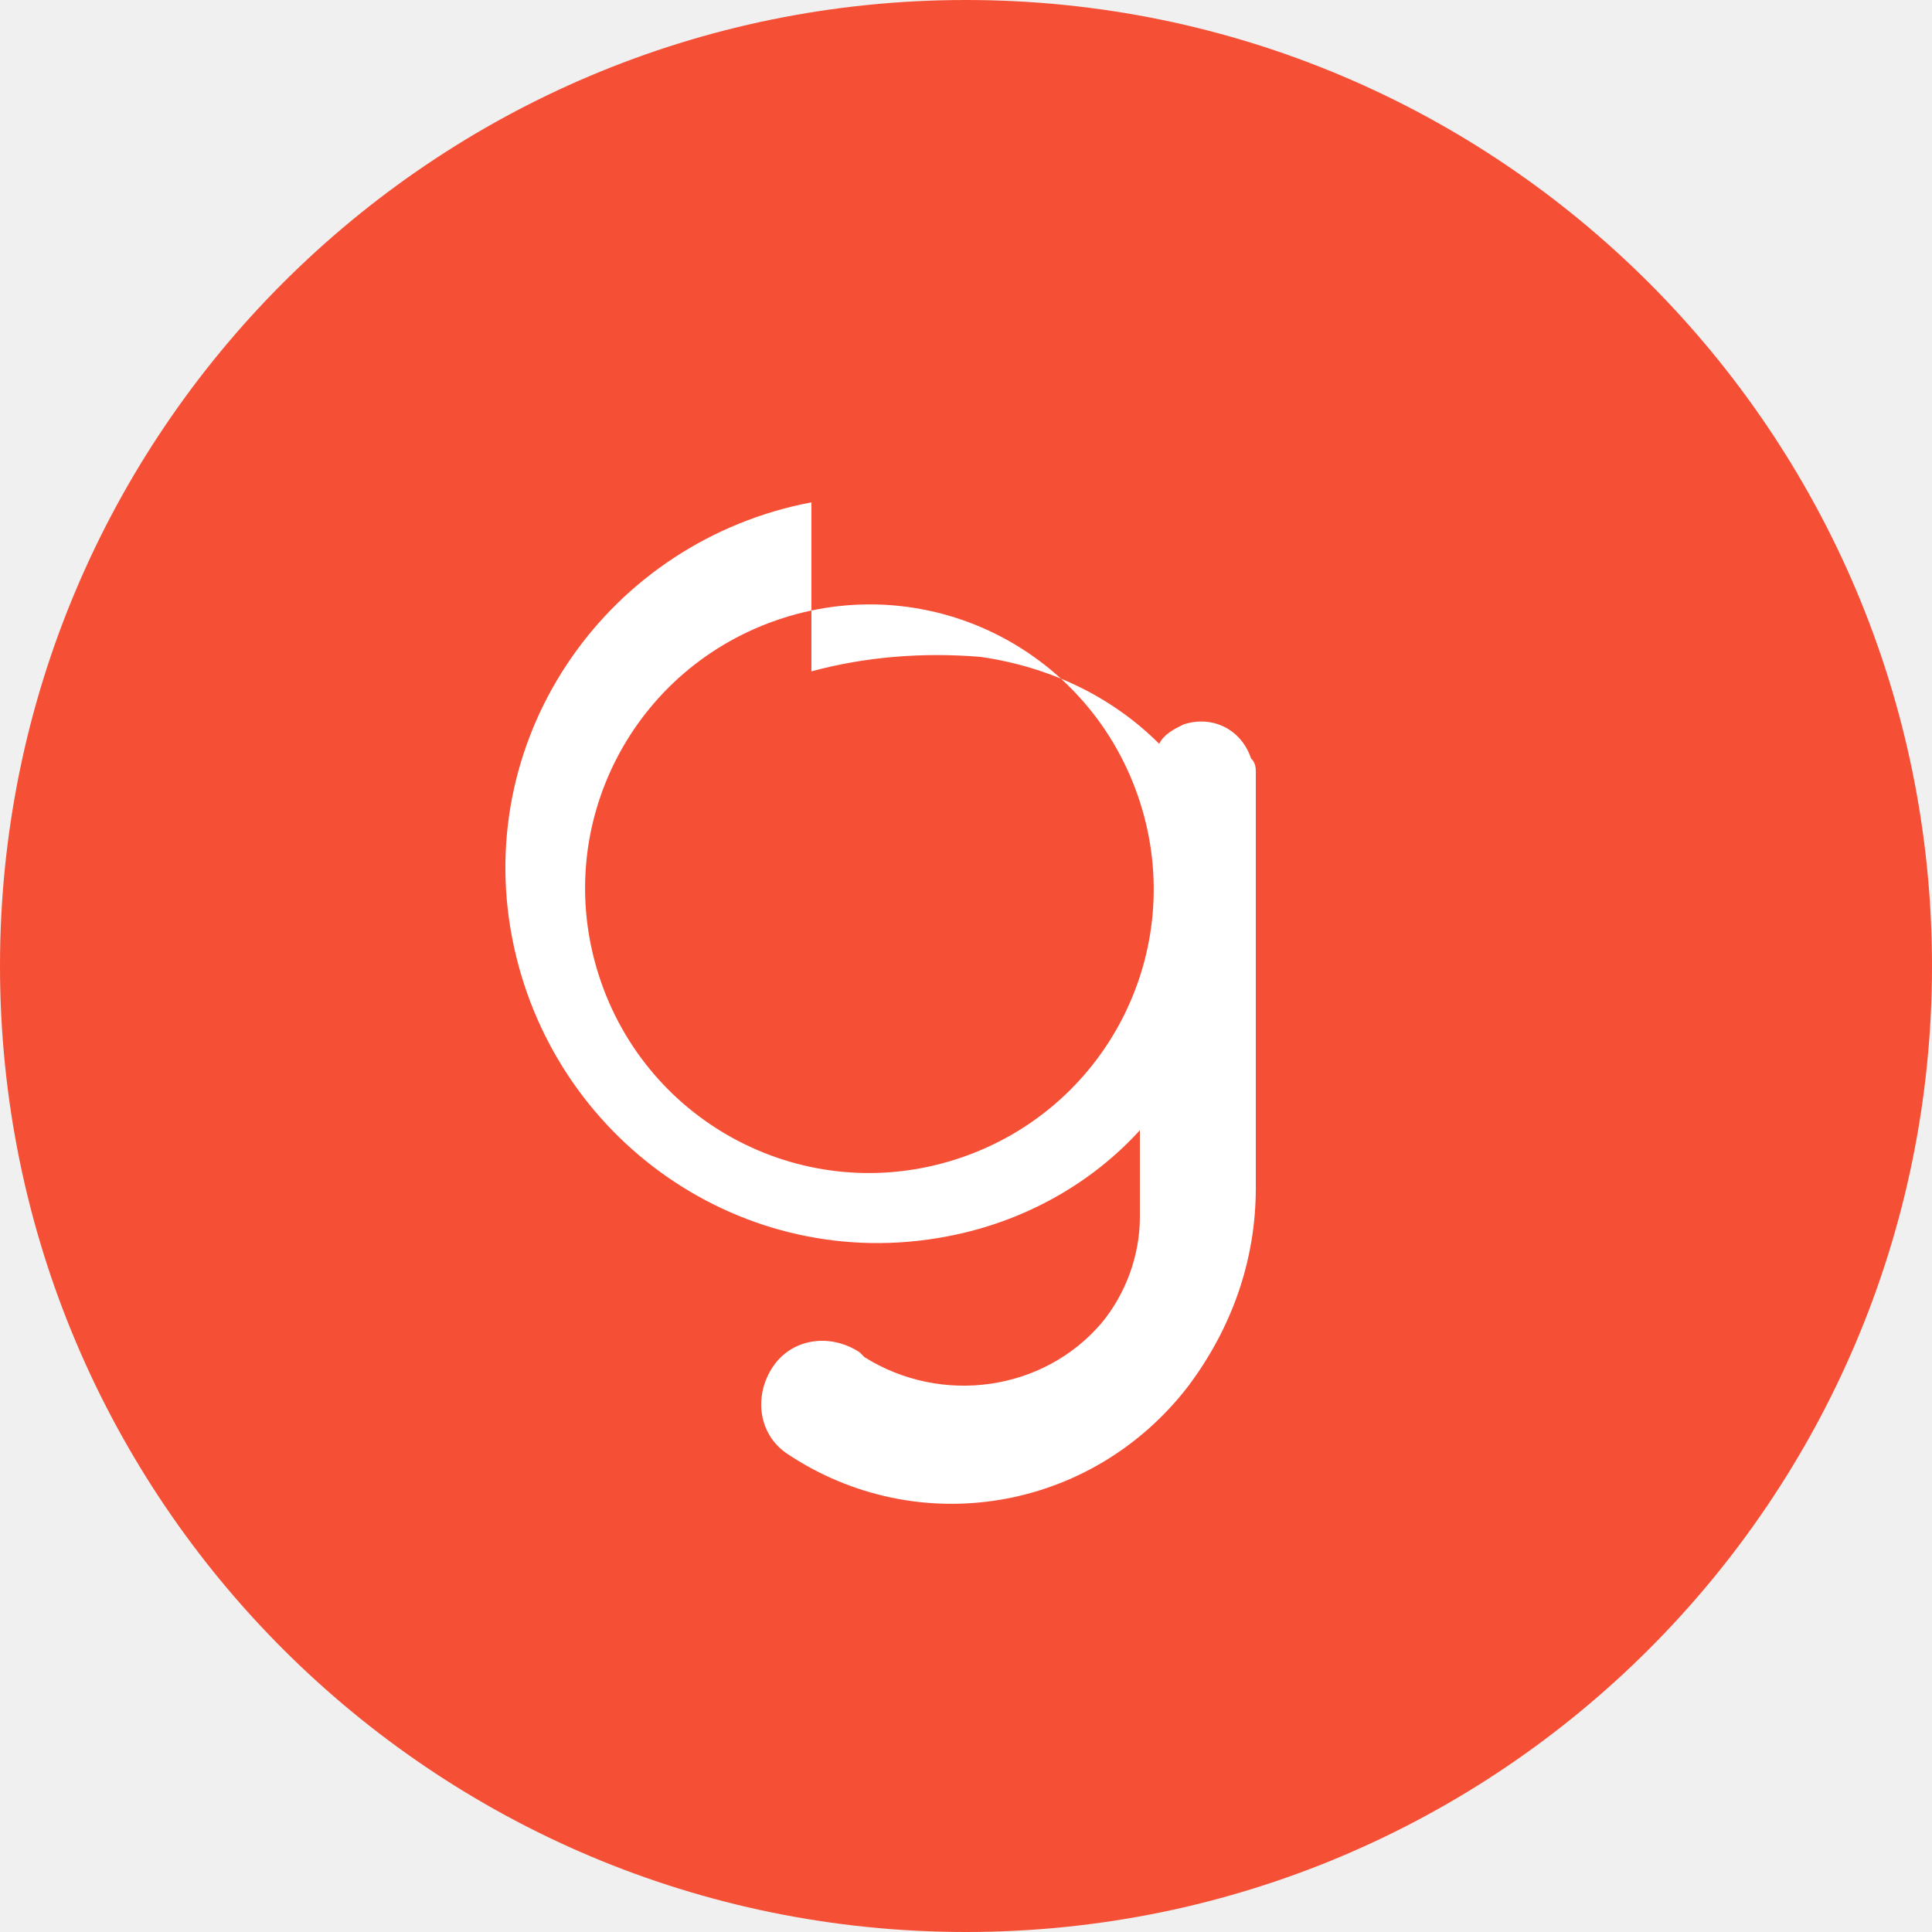
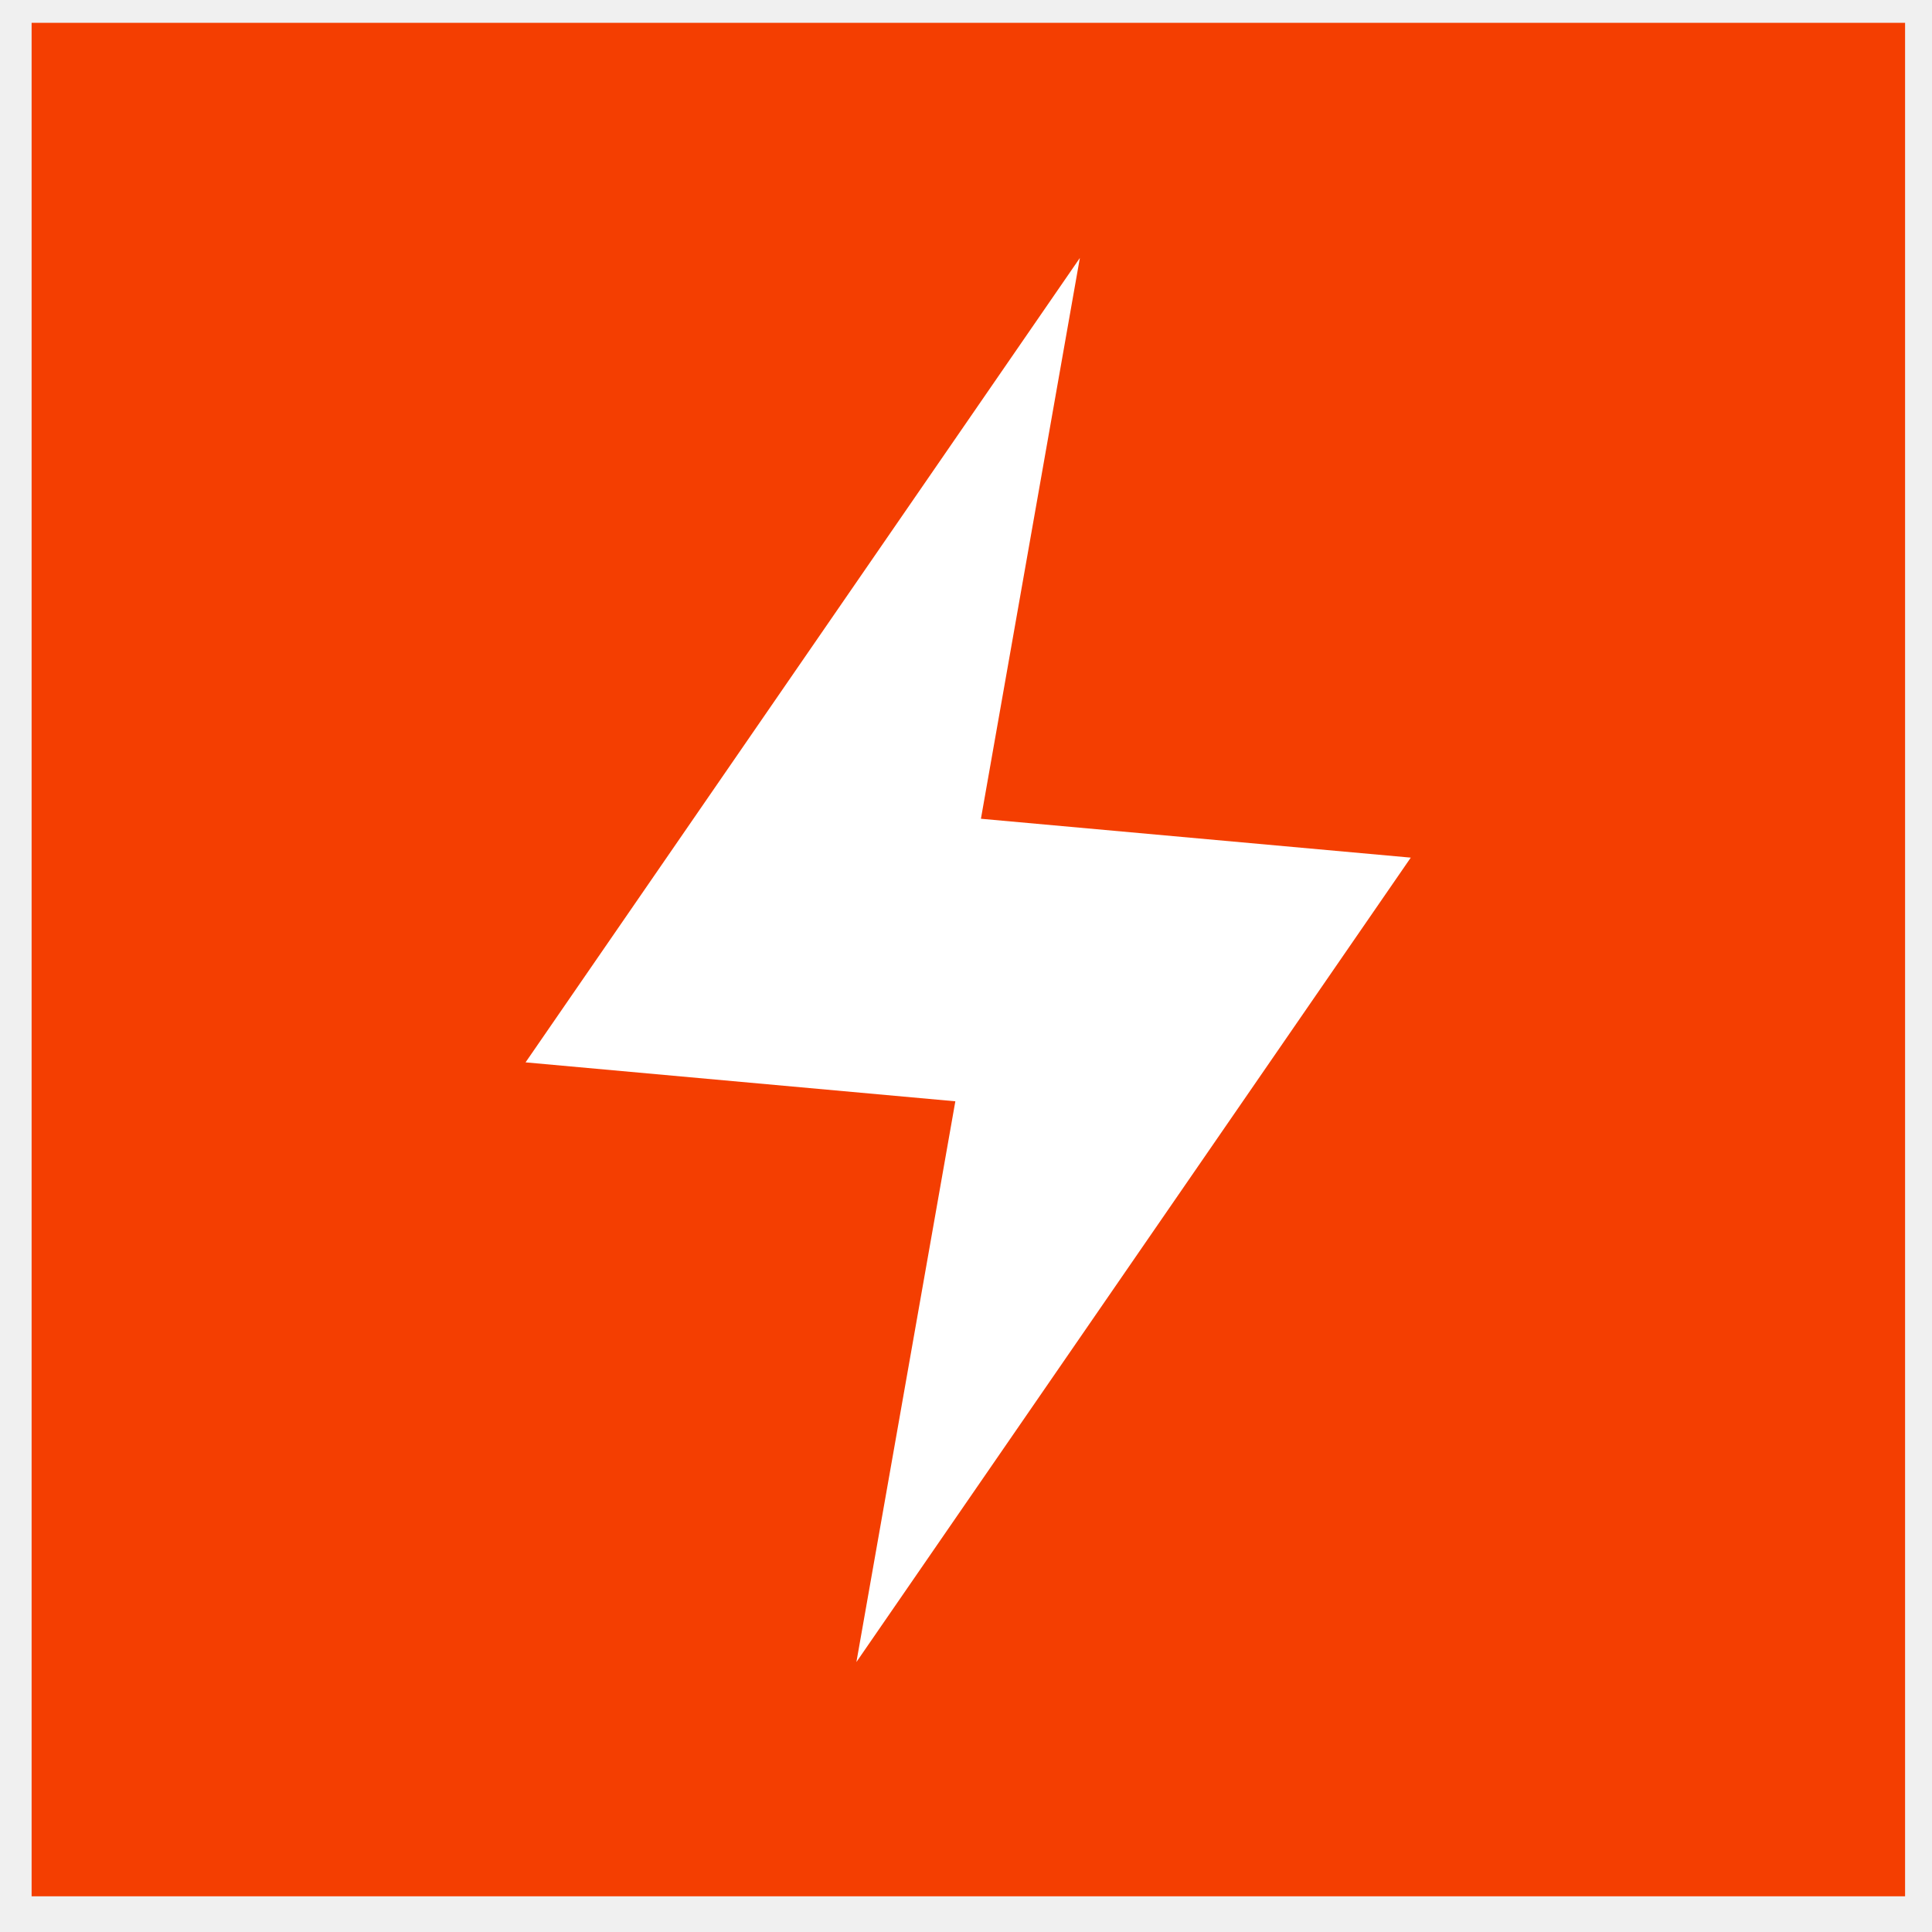
- <svg xmlns="http://www.w3.org/2000/svg" height="1em" style="flex:none;line-height:1" viewBox="0 0 24 24" width="1em">
-   <circle cx="12" cy="12" r="12" fill="#F55036" />
-   <path d="M10.08 6.24c-2.52.48-4.2 2.88-3.72 5.4.48 2.52 2.88 4.2 5.4 3.72.96-.18 1.8-.66 2.4-1.32v1.08c0 .48-.18.96-.48 1.32-.72.84-1.98 1.02-2.94.42l-.06-.06c-.36-.24-.84-.18-1.08.18-.24.36-.18.84.18 1.08 1.62 1.08 3.78.72 4.98-.84.54-.72.84-1.56.84-2.46V9.6c0-.06 0-.12-.06-.18-.12-.36-.48-.54-.84-.42-.12.06-.24.12-.3.24-.6-.6-1.38-.96-2.22-1.08-.72-.06-1.44 0-2.1.18v-.12.02zm-.36 1.44c1.86-.6 3.84.42 4.44 2.28s-.42 3.84-2.28 4.44c-1.86.6-3.84-.42-4.44-2.28-.6-1.86.42-3.84 2.28-4.44z" fill="#FFFFFF" />
+ <svg xmlns="http://www.w3.org/2000/svg" fill="none" width="33" height="33" viewBox="0 0 33 33">
+   <g clip-path="url(#a)">
+     <path fill="#F43E01" d="M.54.39h32v32h-32z" />
+     <path fill="#fff" d="m18.445 4.406-9.468 13.74 7.341.665-1.69 9.578 9.469-13.74-7.342-.664 1.69-9.579Z" />
+   </g>
+   <defs>
+     <clipPath id="a">
+       <path fill="#fff" d="M.54.39h32v32h-32z" />
+     </clipPath>
+   </defs>
</svg>
